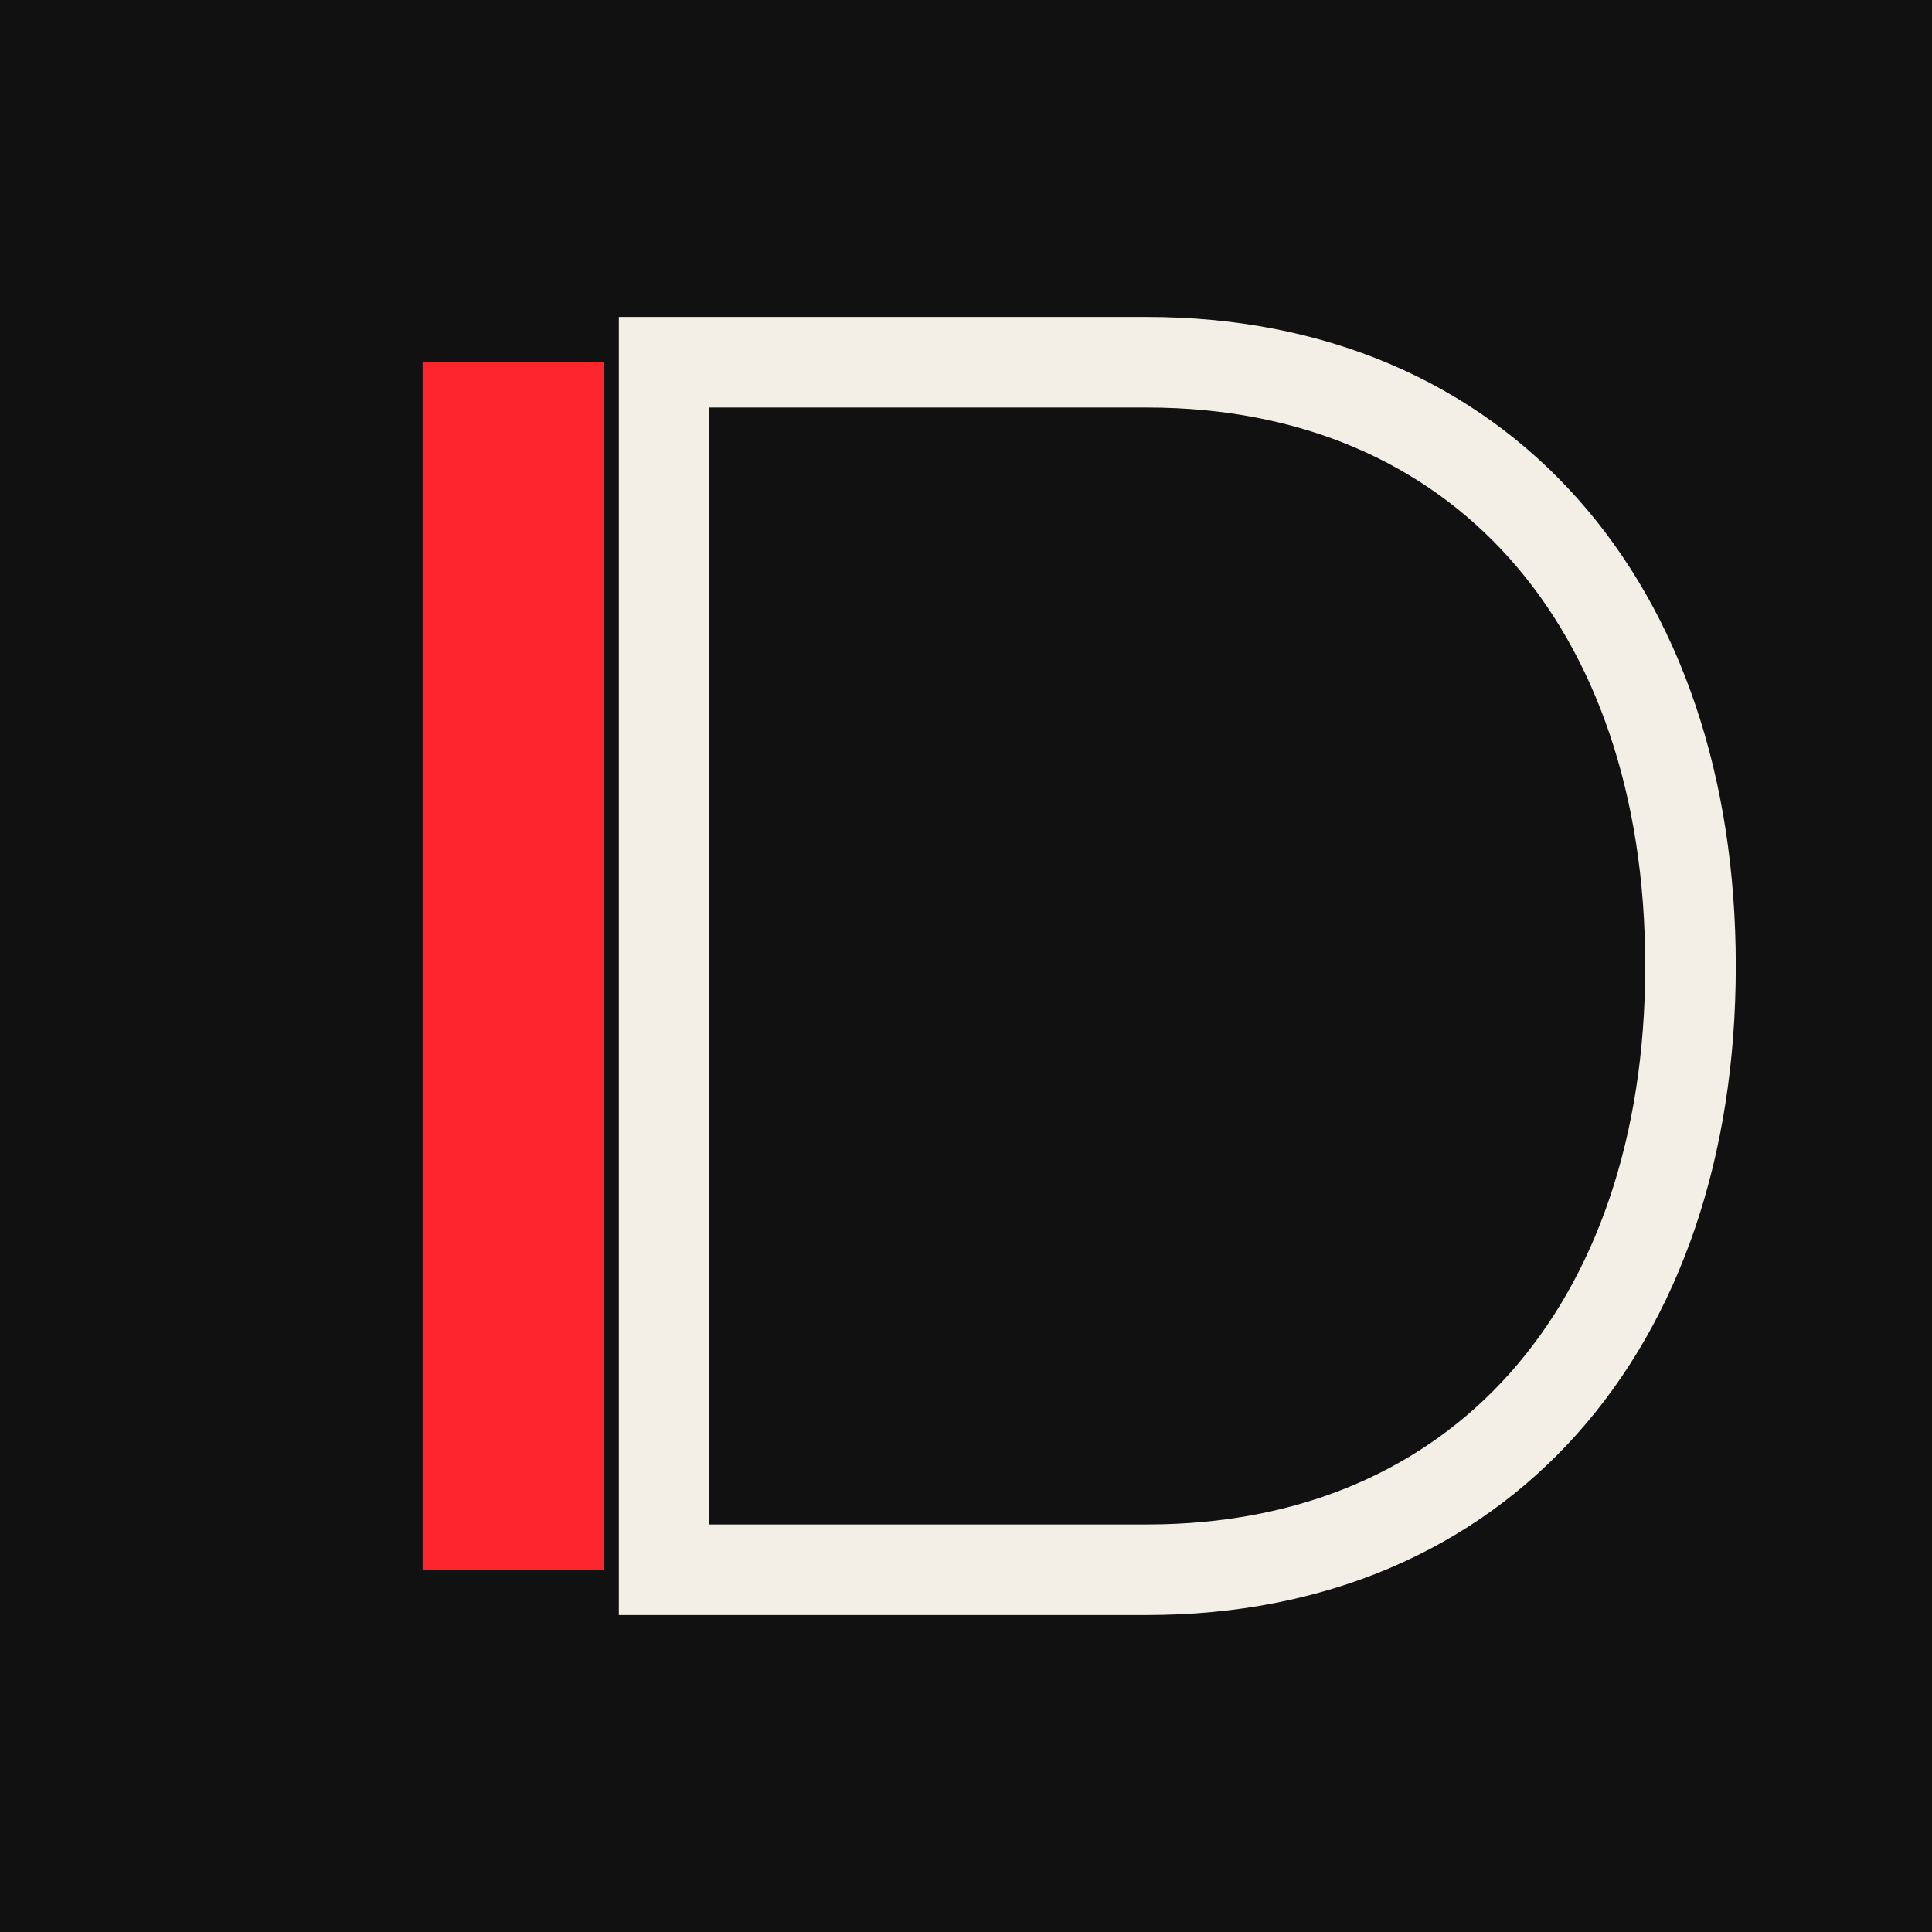
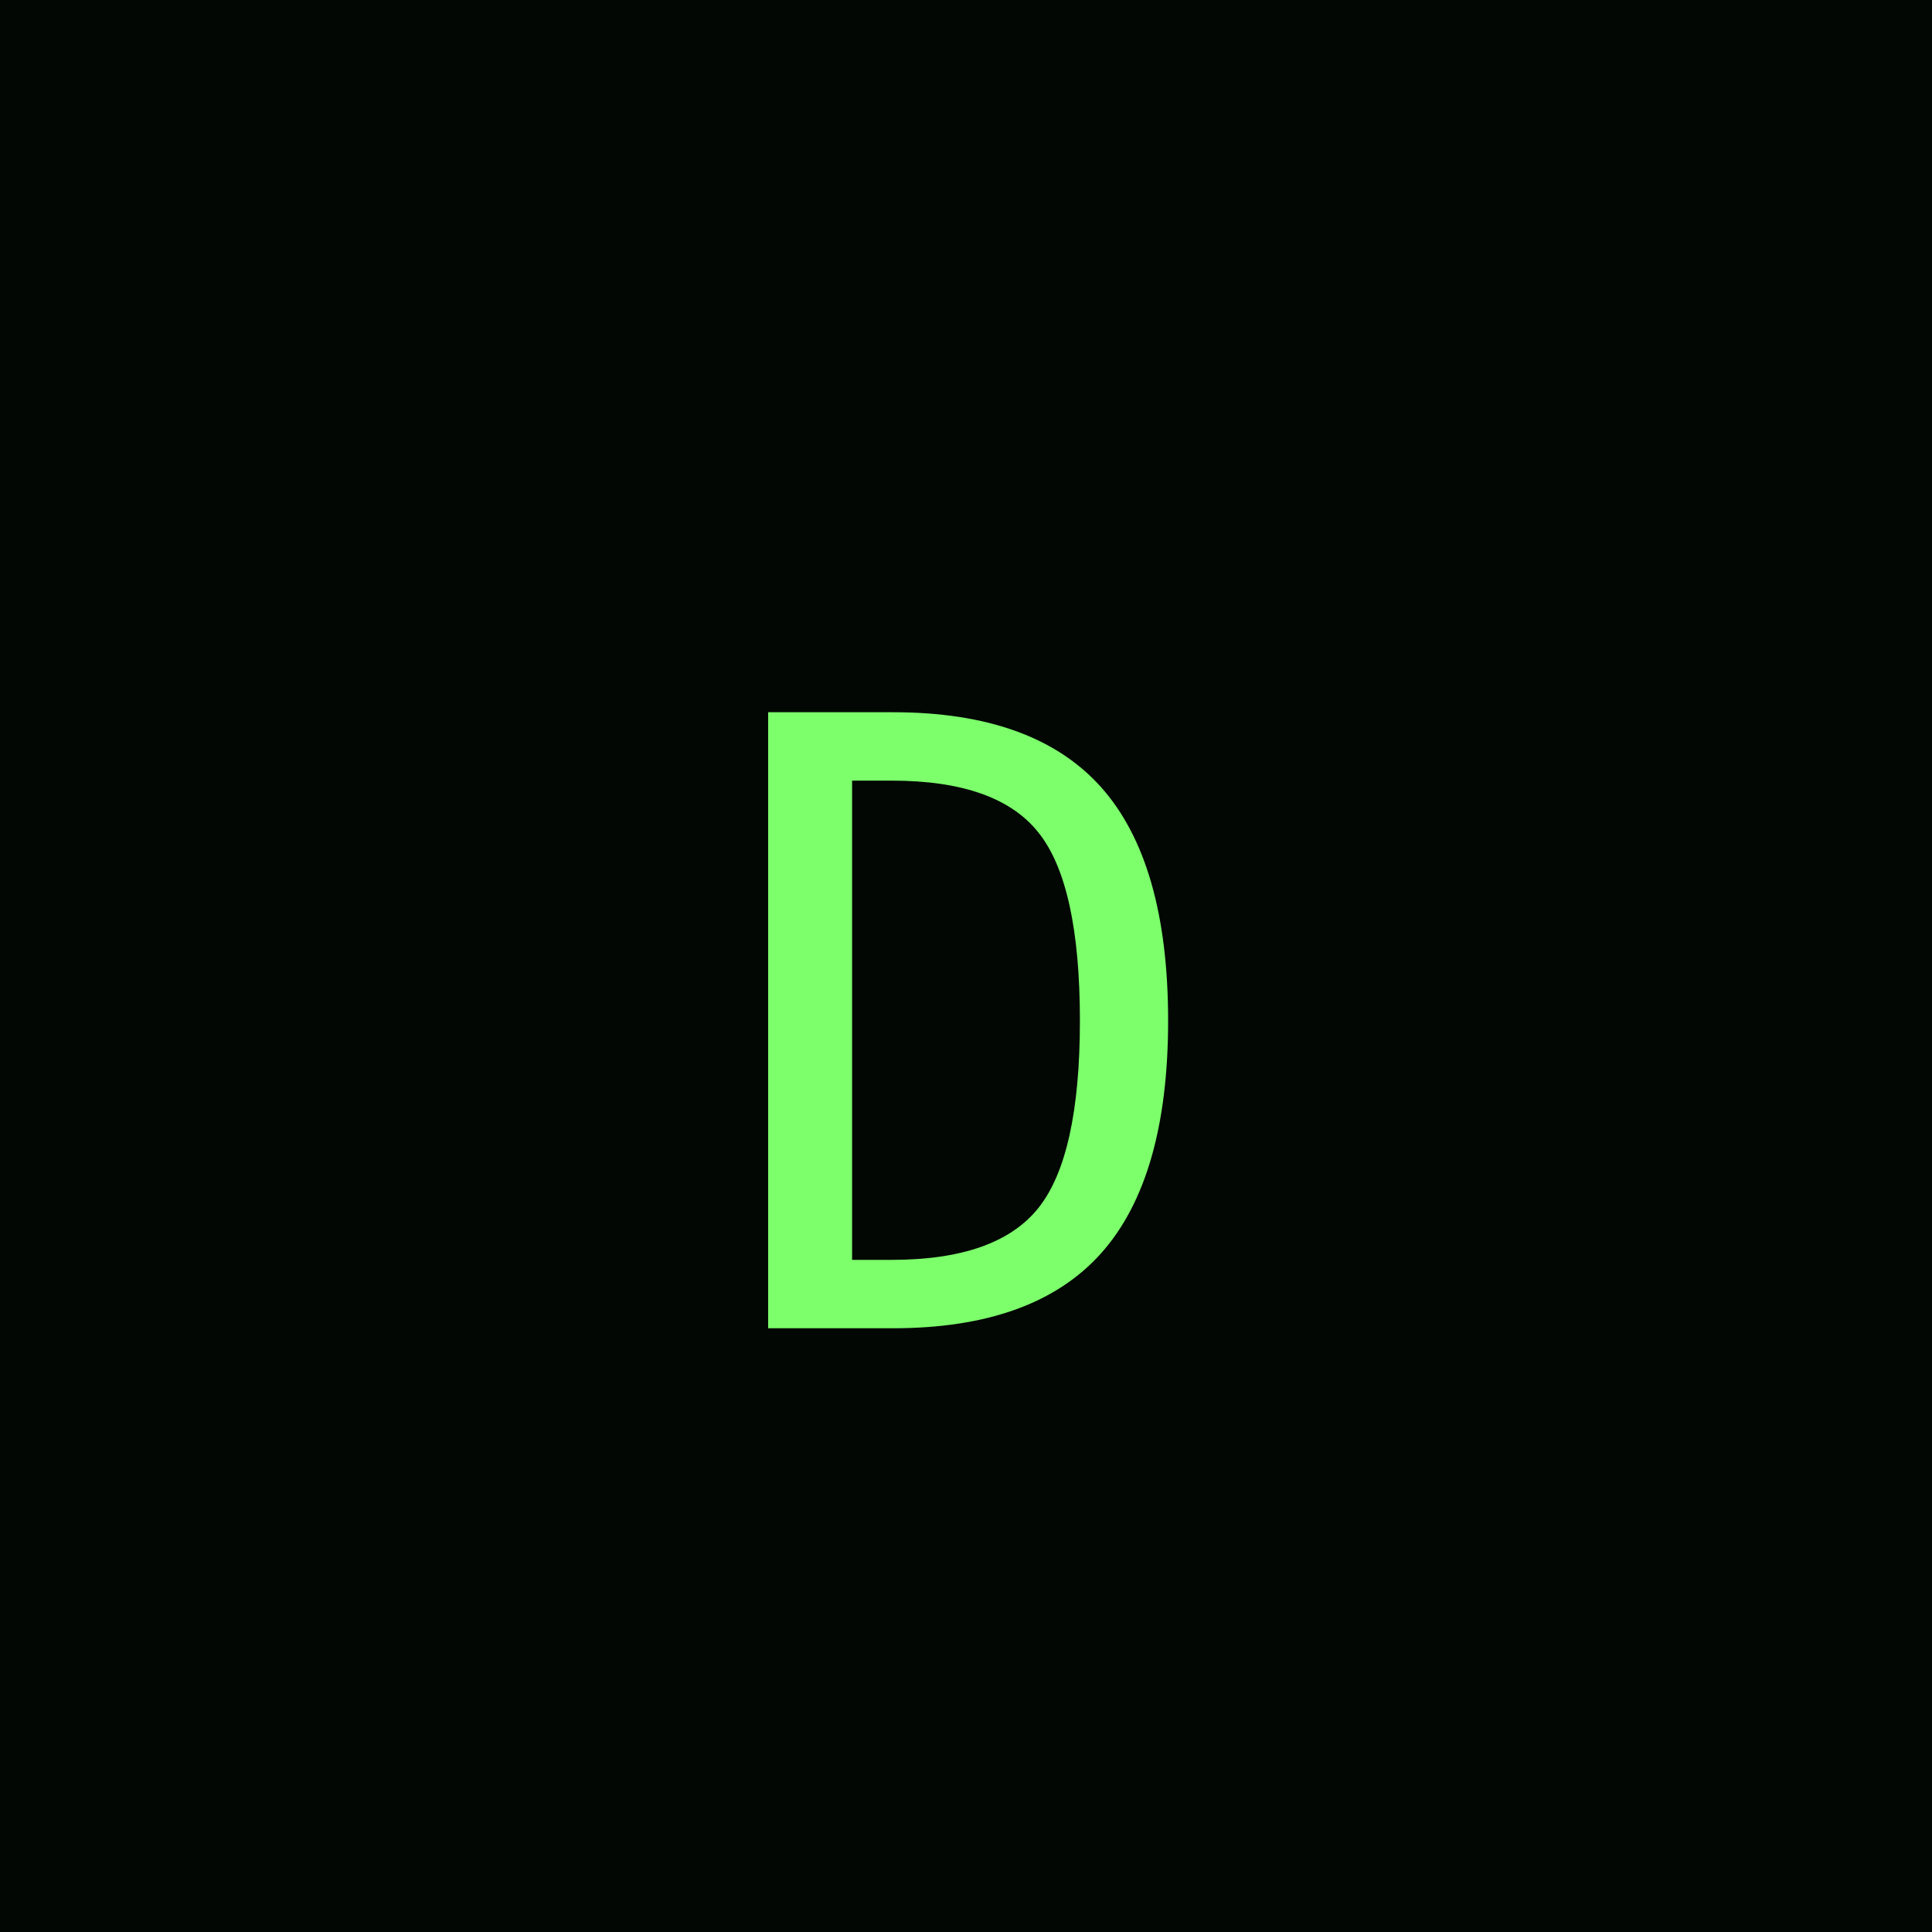
<svg xmlns="http://www.w3.org/2000/svg" viewBox="0 0 64 64" role="img" aria-label="Digiverse">
-   <rect width="64" height="64" fill="#111111" />
-   <rect x="14" y="12" width="6" height="40" fill="#fd262d" />
-   <path d="M22 12h16c11 0 18 8 18 20s-7 20-18 20H22V12z" fill="none" stroke="#f3efe6" stroke-width="3" />
+   <rect width="64" height="64" fill="#030704" />
+   <text x="32" y="44" text-anchor="middle" font-family="ui-monospace, monospace" font-size="28" fill="#7cff6b">D</text>
</svg>
